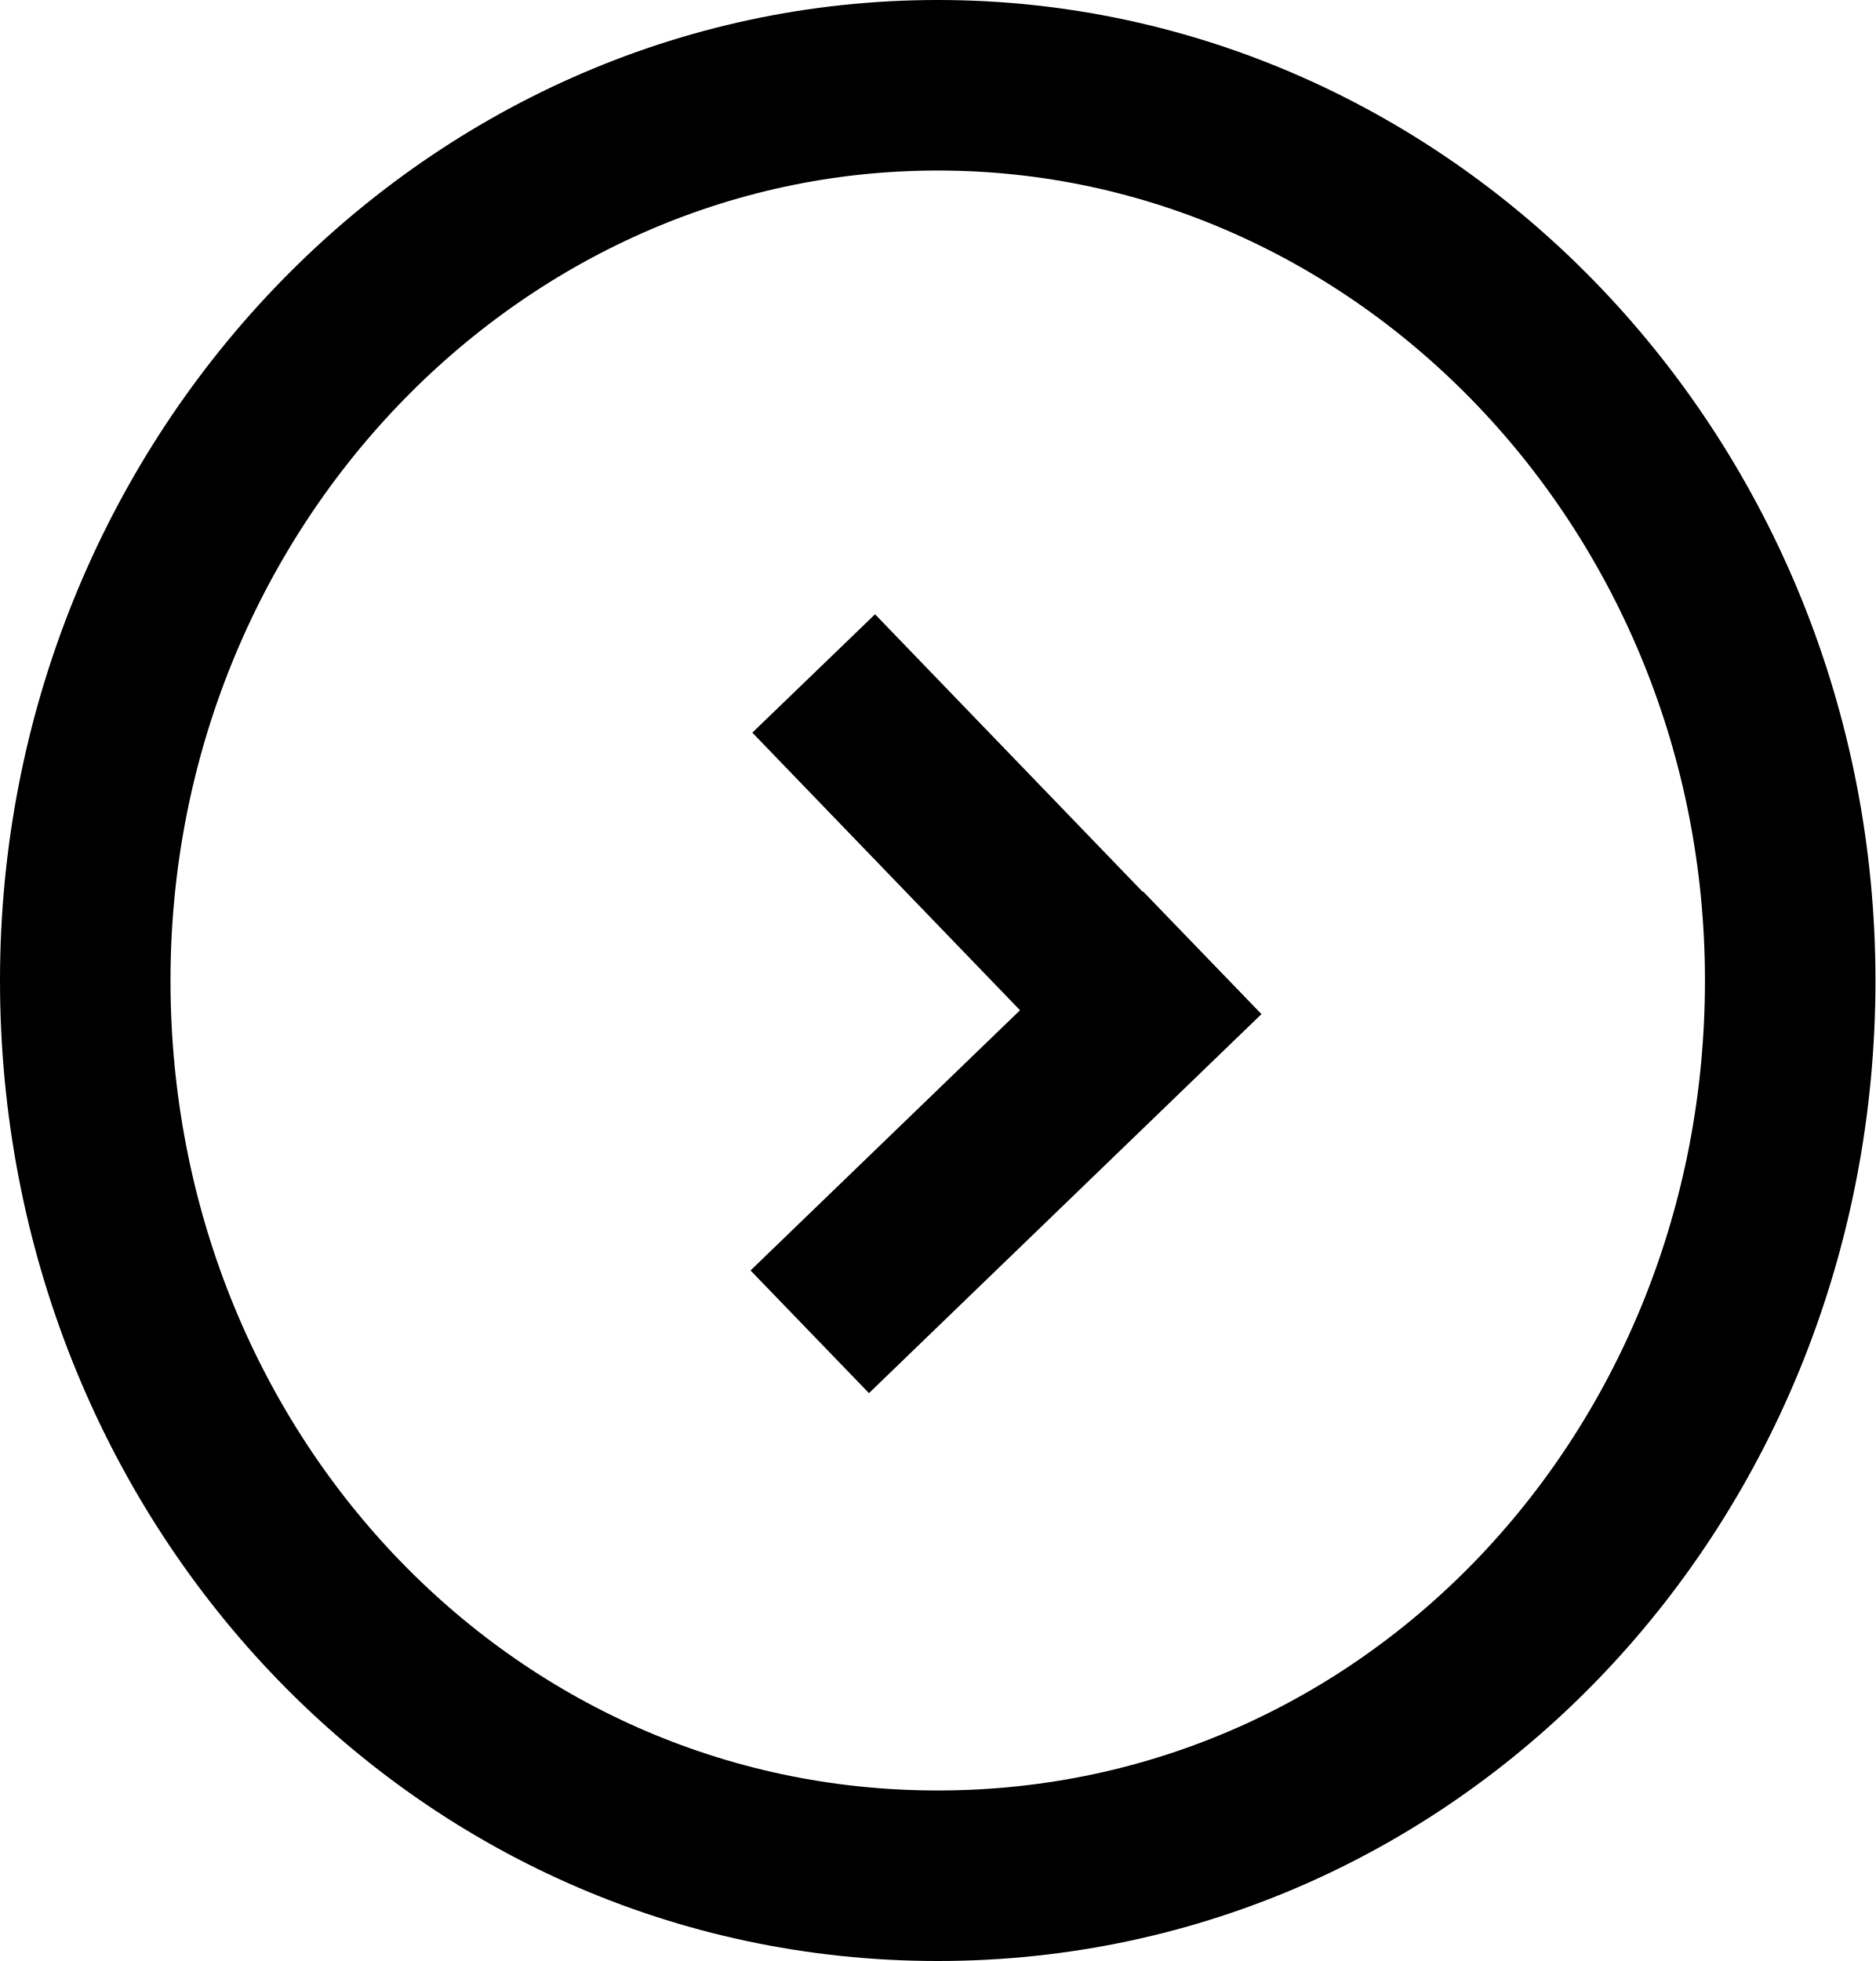
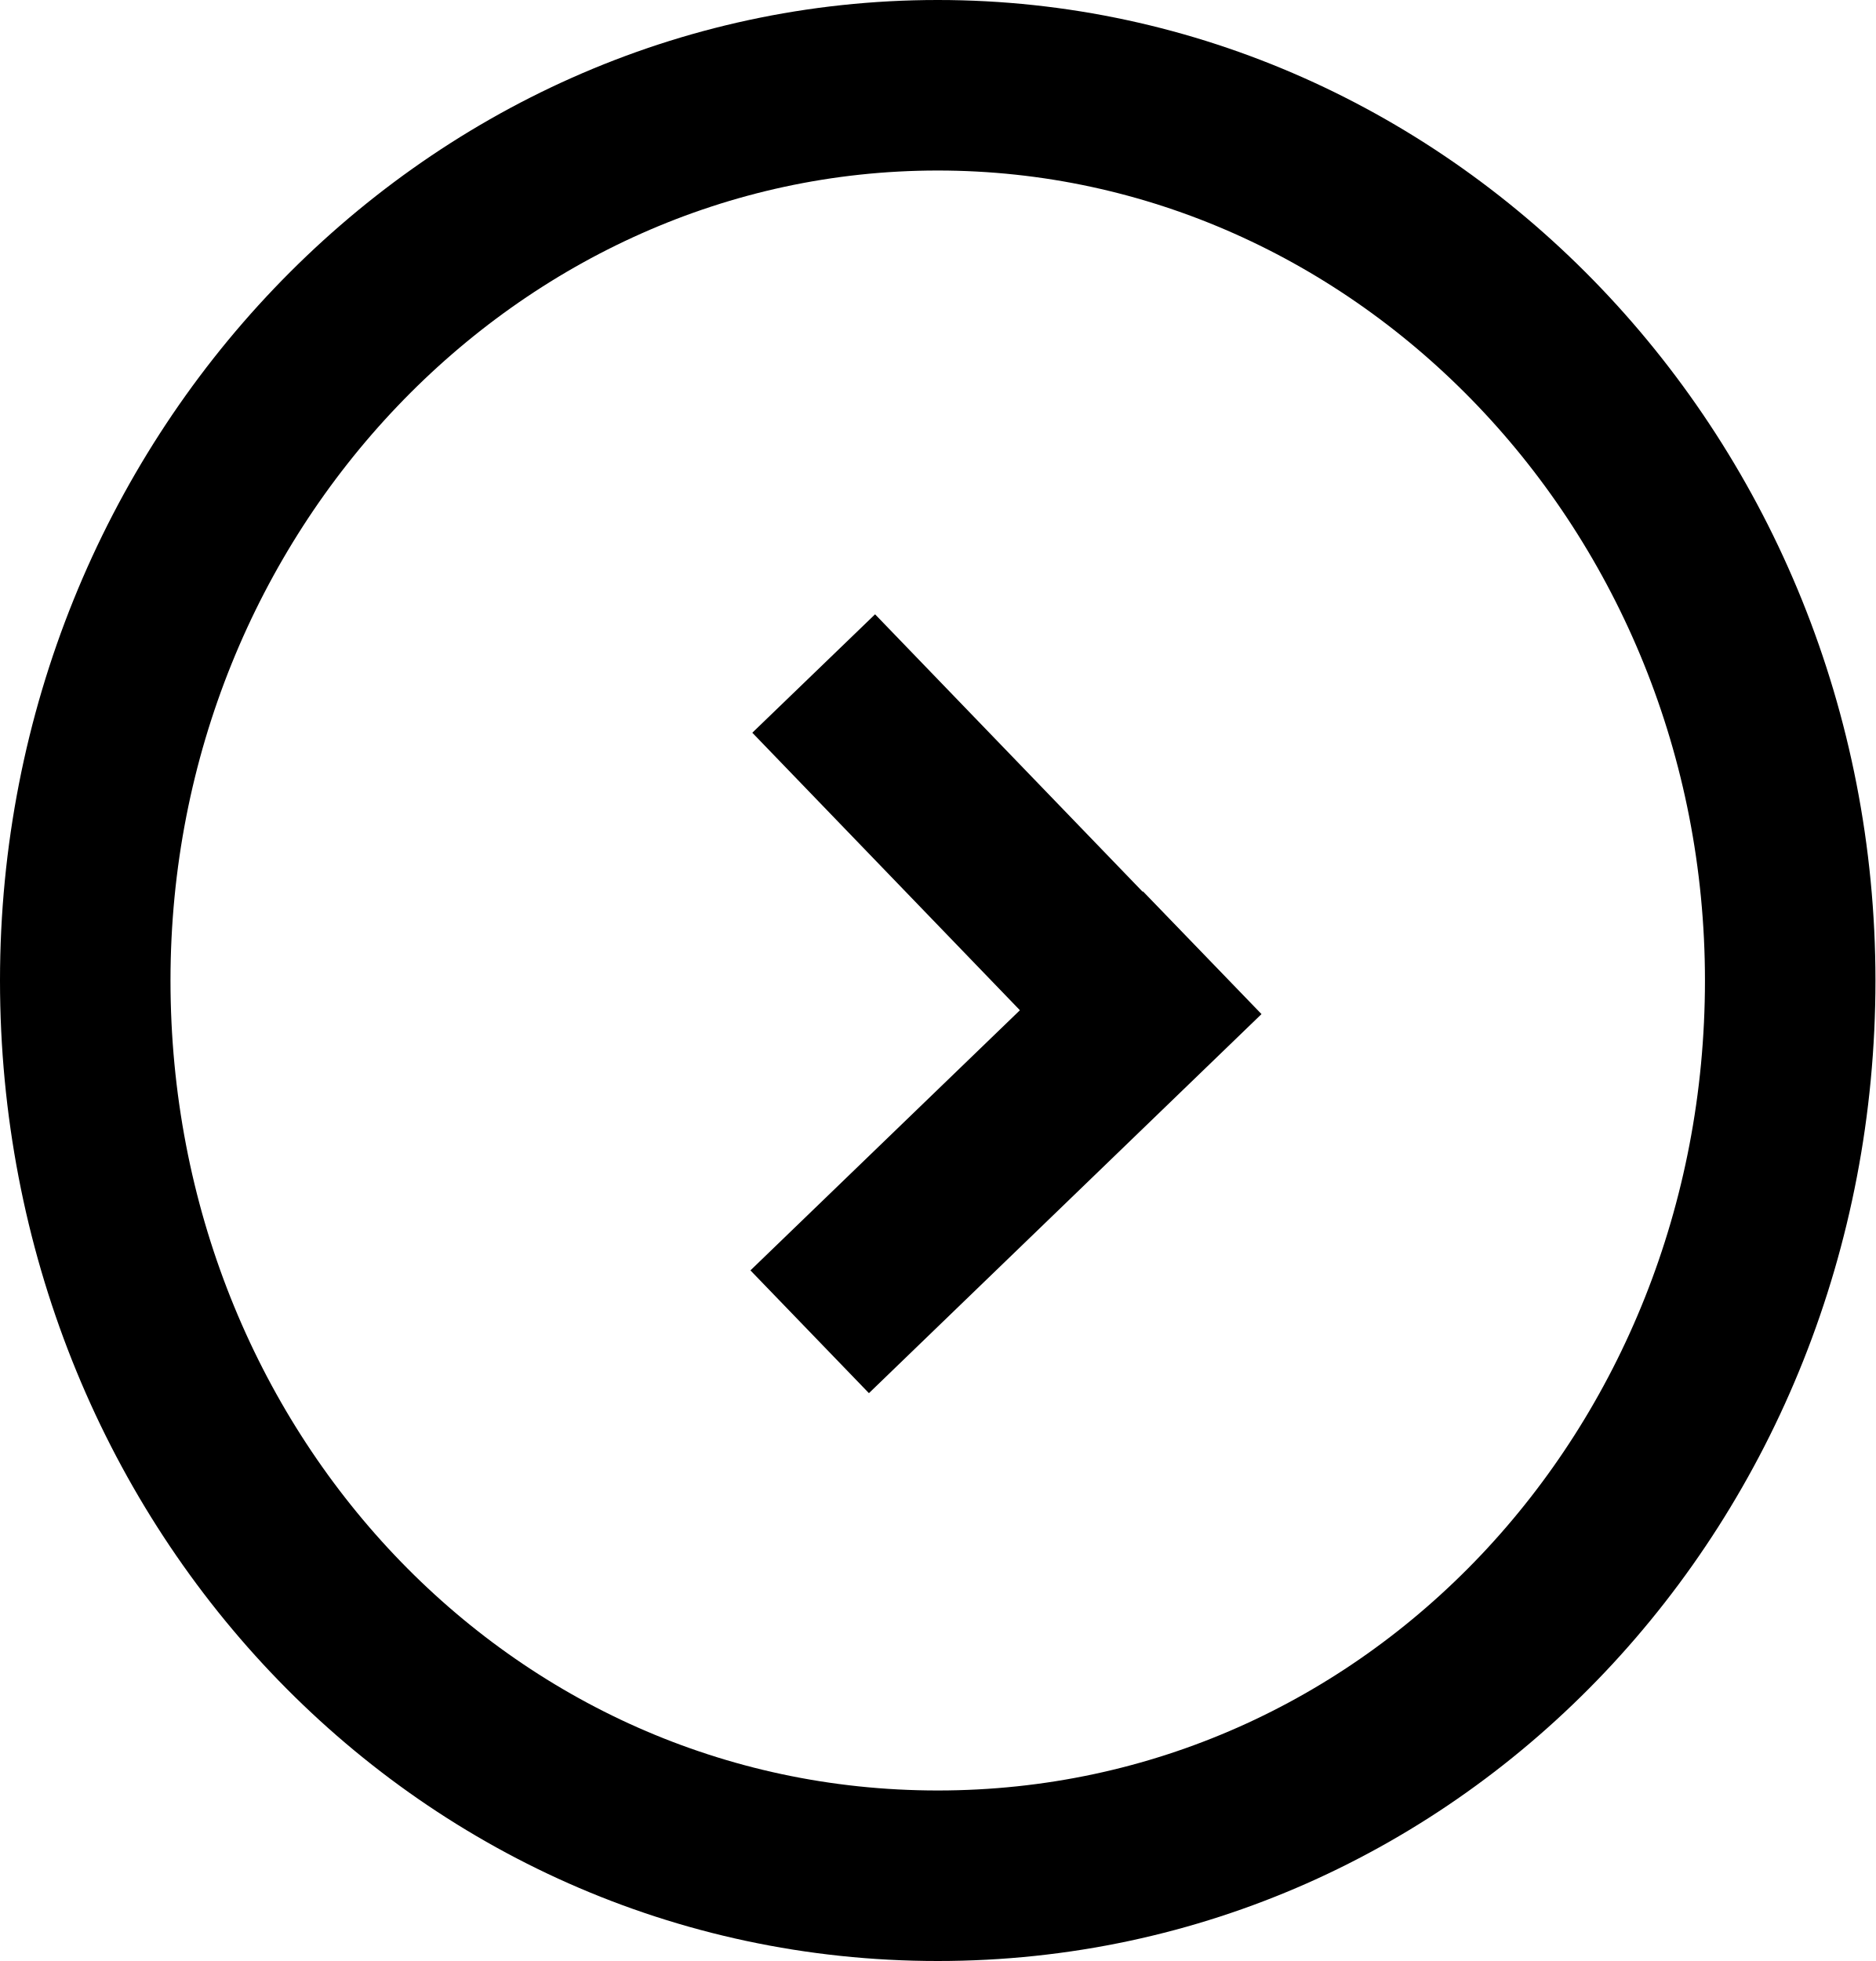
- <svg xmlns="http://www.w3.org/2000/svg" version="1.1" id="Слой_1" x="0px" y="0px" viewBox="0 0 22 23" enable-background="new 0 0 22 23" xml:space="preserve">
-   <path display="none" fill-rule="evenodd" clip-rule="evenodd" d="M9,7.6L9.6,7l3.7,4.1l-0.6,0.6L9,7.6" />
-   <path display="none" fill-rule="evenodd" clip-rule="evenodd" d="M12.8,10.5l0.6,0.6l-3.7,4.1L9,14.6L12.8,10.5" />
-   <path fill-rule="evenodd" clip-rule="evenodd" fill="none" stroke="#000000" stroke-width="2" stroke-miterlimit="10" d="M11,1  c5.5,0,10,4.7,10,10.5C21,17.3,16.6,22,11,22S1,17.3,1,11.5C1,5.7,5.5,1,11,1z" />
-   <rect x="8.6" y="9.2" transform="matrix(0.6942 0.7198 -0.7198 0.6942 10.9168 -5.3723)" fill-rule="evenodd" clip-rule="evenodd" width="6.4" height="2" />
-   <rect x="8.6" y="12.3" transform="matrix(-0.7194 0.6946 -0.6946 -0.7194 29.528 14.7693)" fill-rule="evenodd" clip-rule="evenodd" width="6.4" height="2" />
+ <svg xmlns="http://www.w3.org/2000/svg" viewBox="0 0 22 23">
+   <path clip-rule="evenodd" fill="none" stroke="#000" stroke-width="2" stroke-miterlimit="10" d="M11 1c5.5 0 10 4.7 10 10.5S16.6 22 11 22 1 17.3 1 11.5 5.5 1 11 1z" />
+   <path fill-rule="evenodd" clip-rule="evenodd" d="M10.265 7.205l4.443 4.606-1.44 1.39-4.443-4.607z" />
+   <path fill-rule="evenodd" clip-rule="evenodd" d="M14.798 11.894l-4.605 4.446-1.39-1.44 4.605-4.445z" />
</svg>
